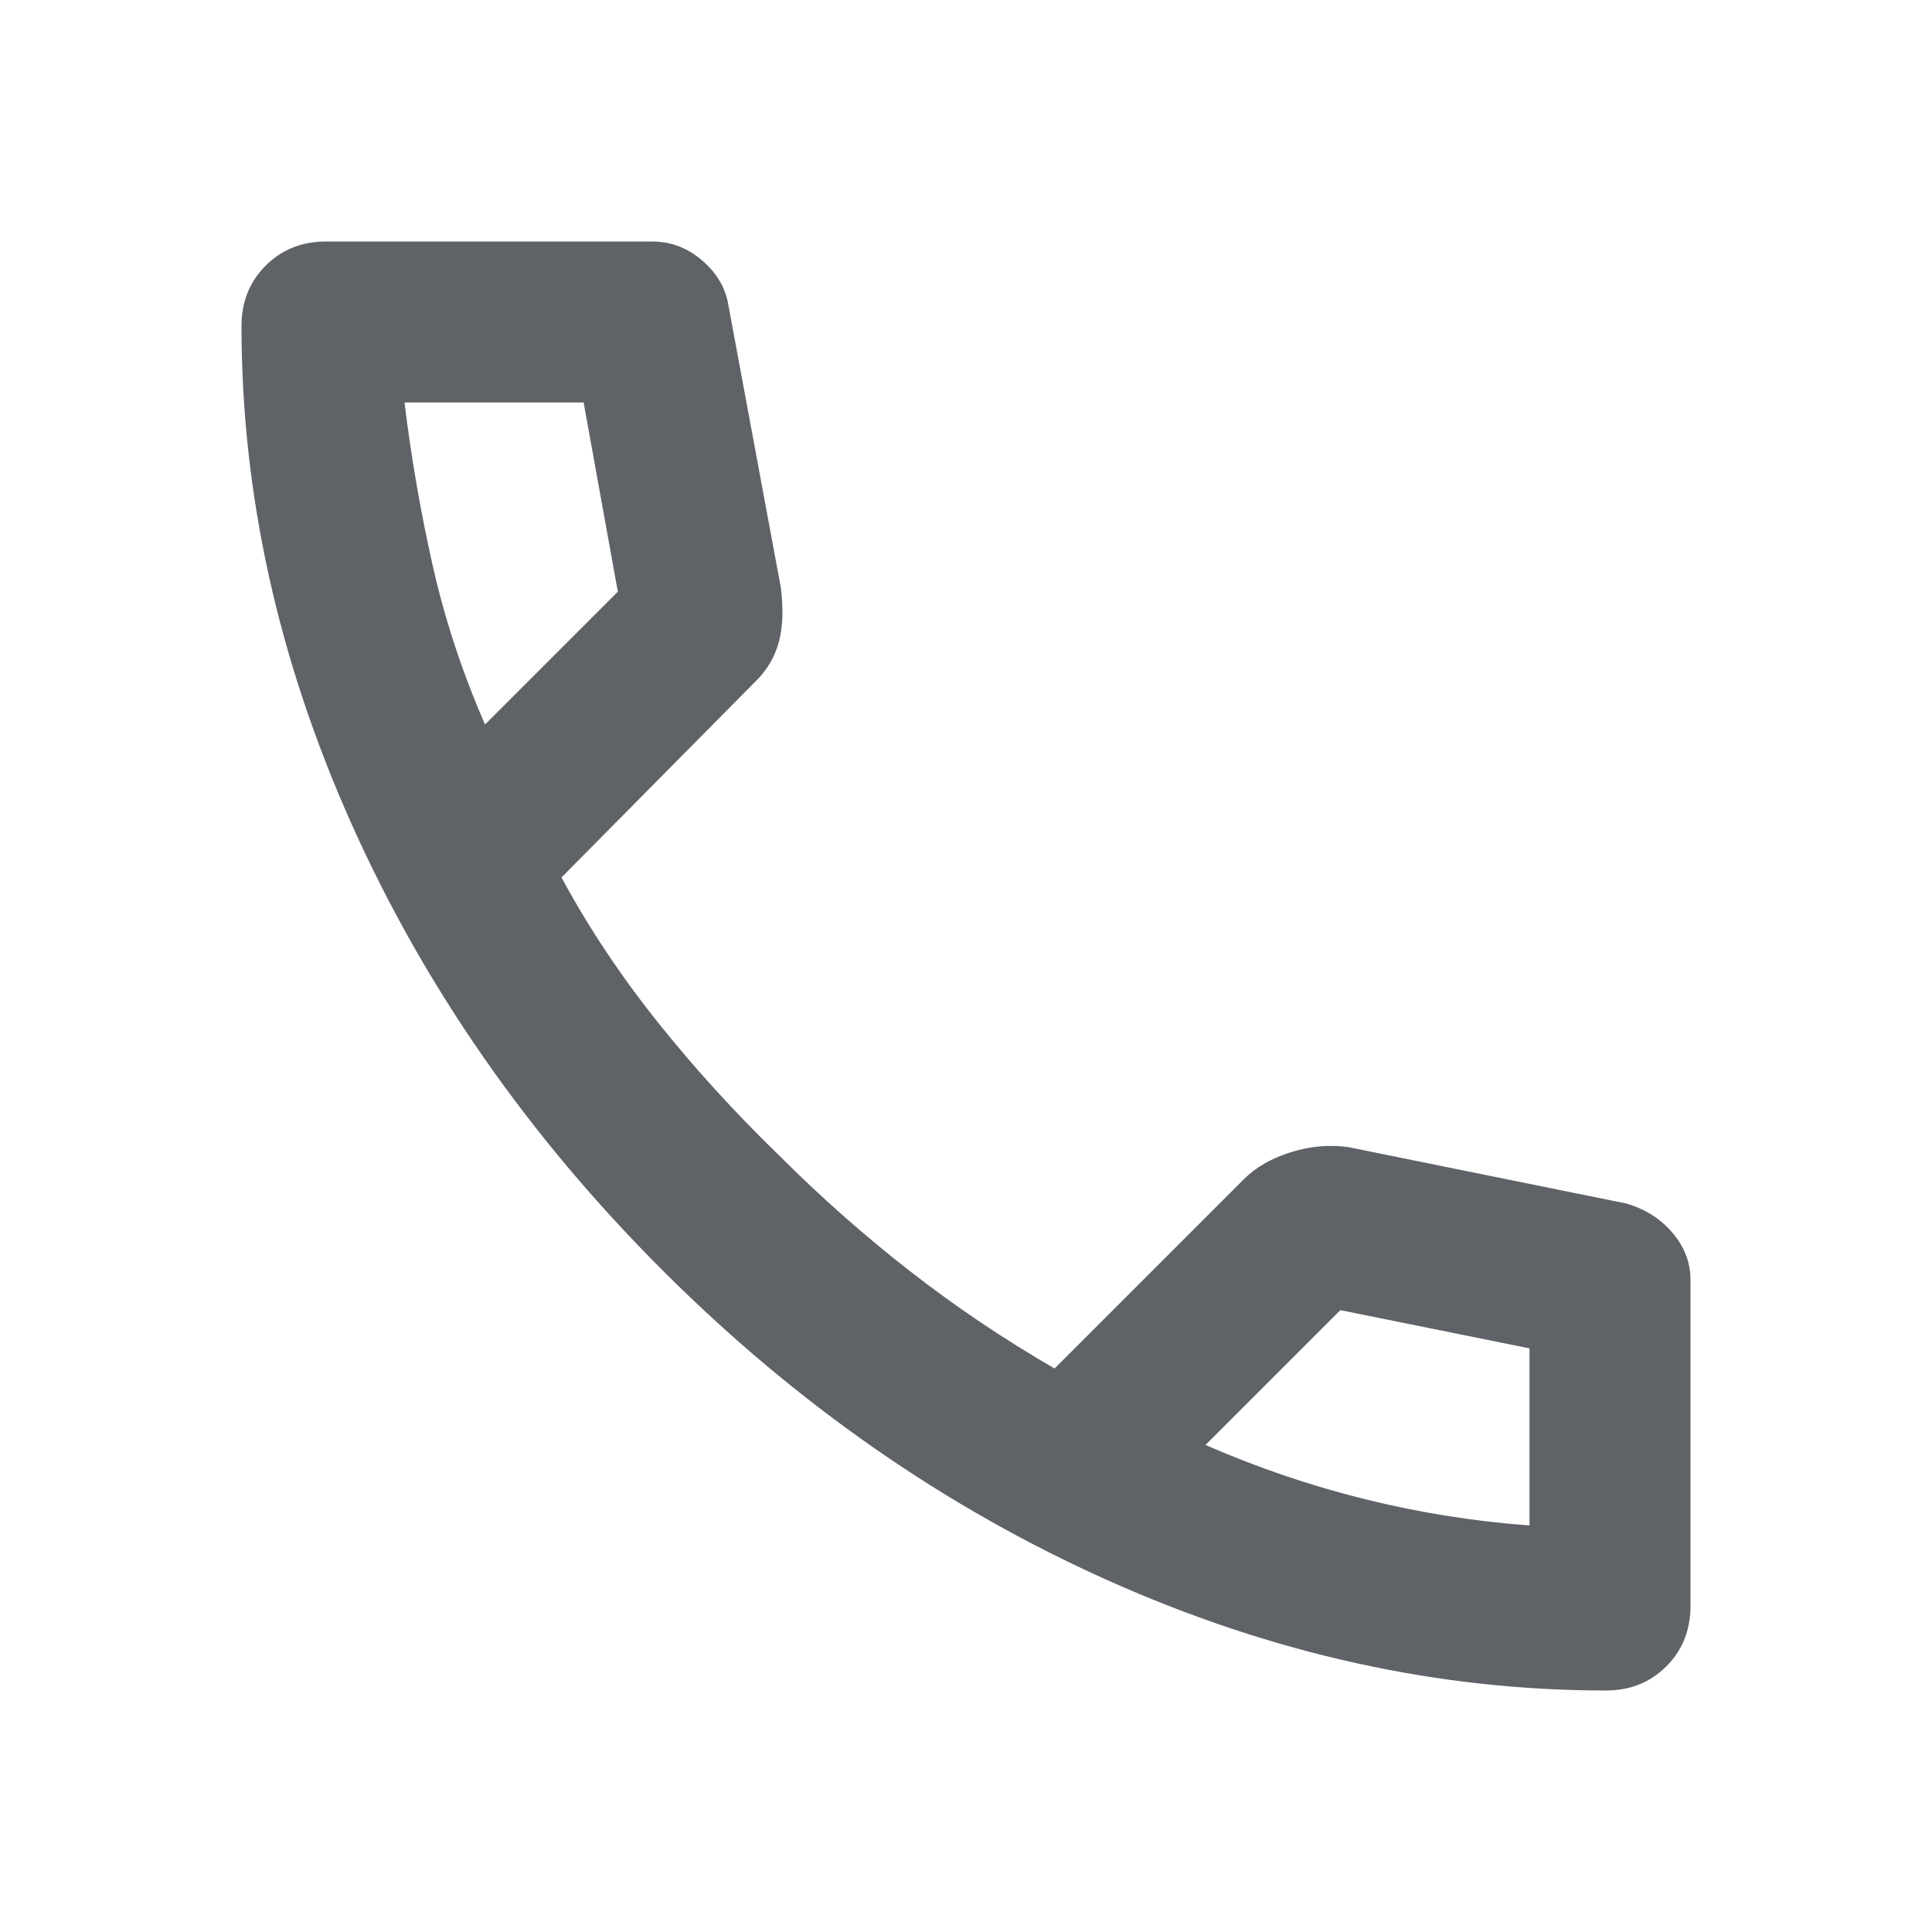
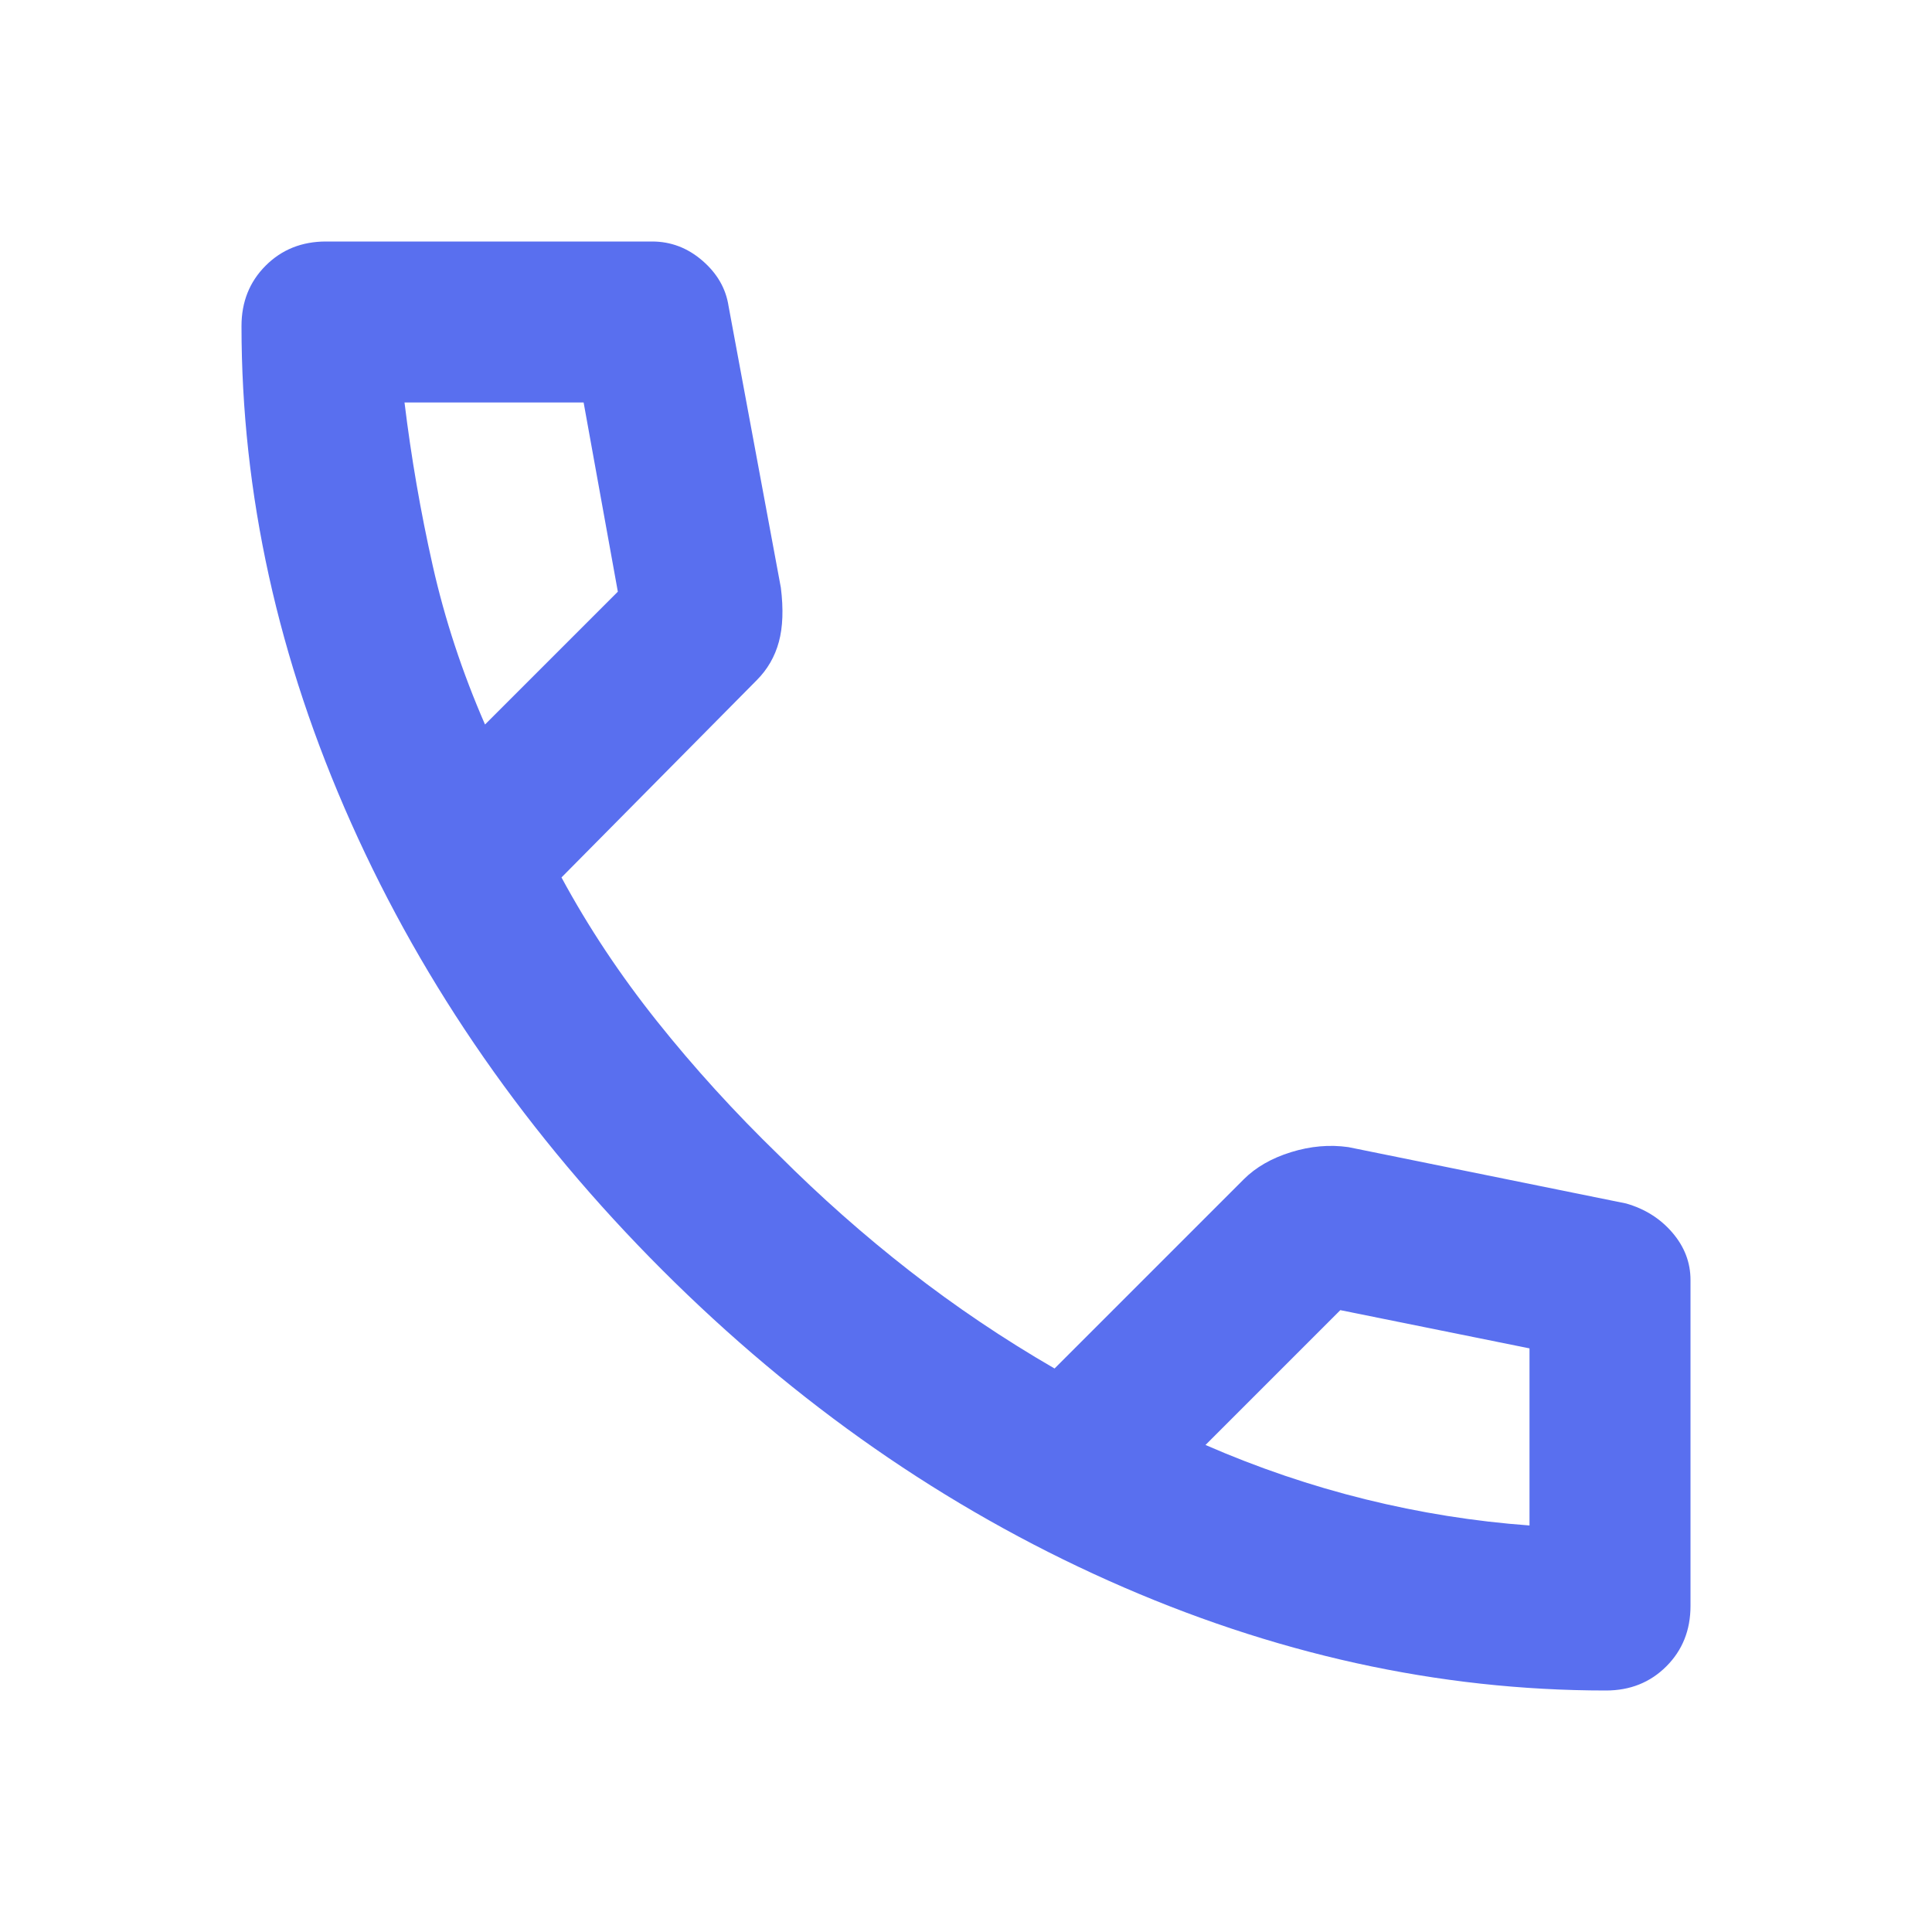
- <svg xmlns="http://www.w3.org/2000/svg" height="24px" viewBox="0 -960 960 960" width="24px" fill="#5f6368">
+ <svg xmlns="http://www.w3.org/2000/svg" height="24px" viewBox="0 -960 960 960" width="24px" fill="#596fef">
  <path d="M798-120q-125 0-247-54.5T329-329Q229-429 174.5-551T120-798q0-18 12-30t30-12h162q14 0 25 9.5t13 22.5l26 140q2 16-1 27t-11 19l-97 98q20 37 47.5 71.5T387-386q31 31 65 57.5t72 48.5l94-94q9-9 23.5-13.5T670-390l138 28q14 4 23 14.5t9 23.5v162q0 18-12 30t-30 12ZM241-600l66-66-17-94h-89q5 41 14 81t26 79Zm358 358q39 17 79.5 27t81.5 13v-88l-94-19-67 67ZM241-600Zm358 358Z" />
</svg>
